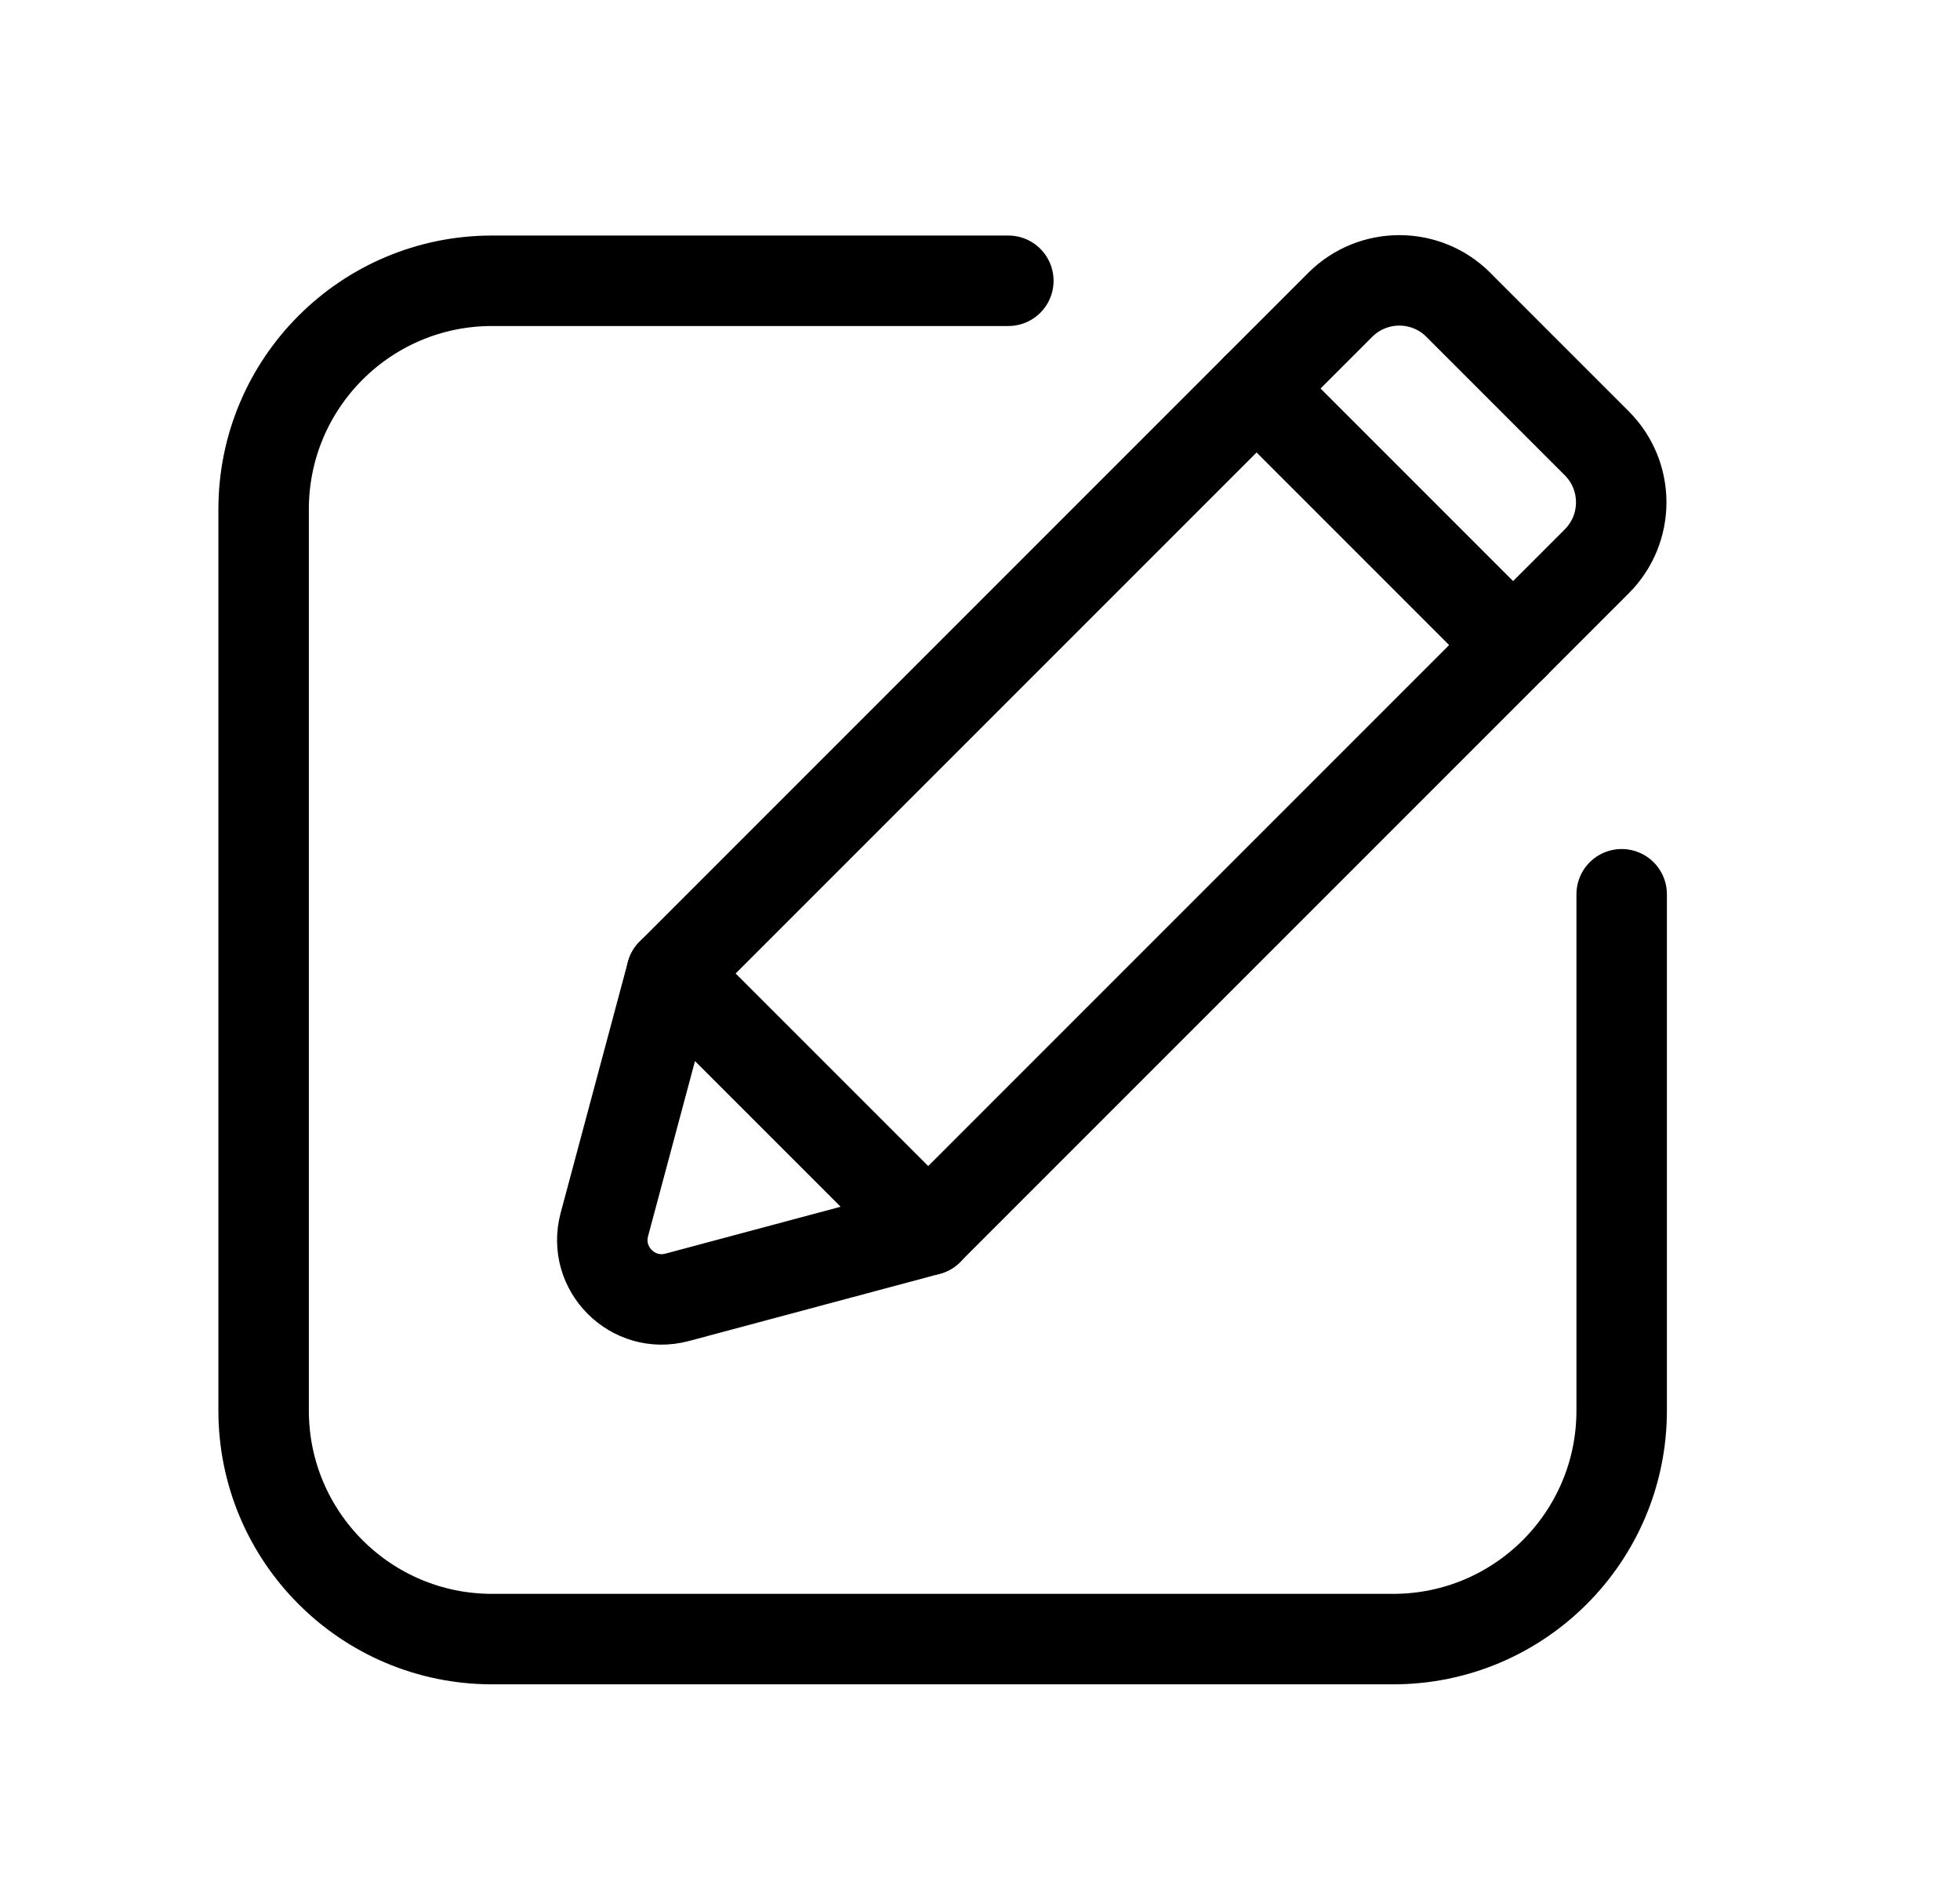
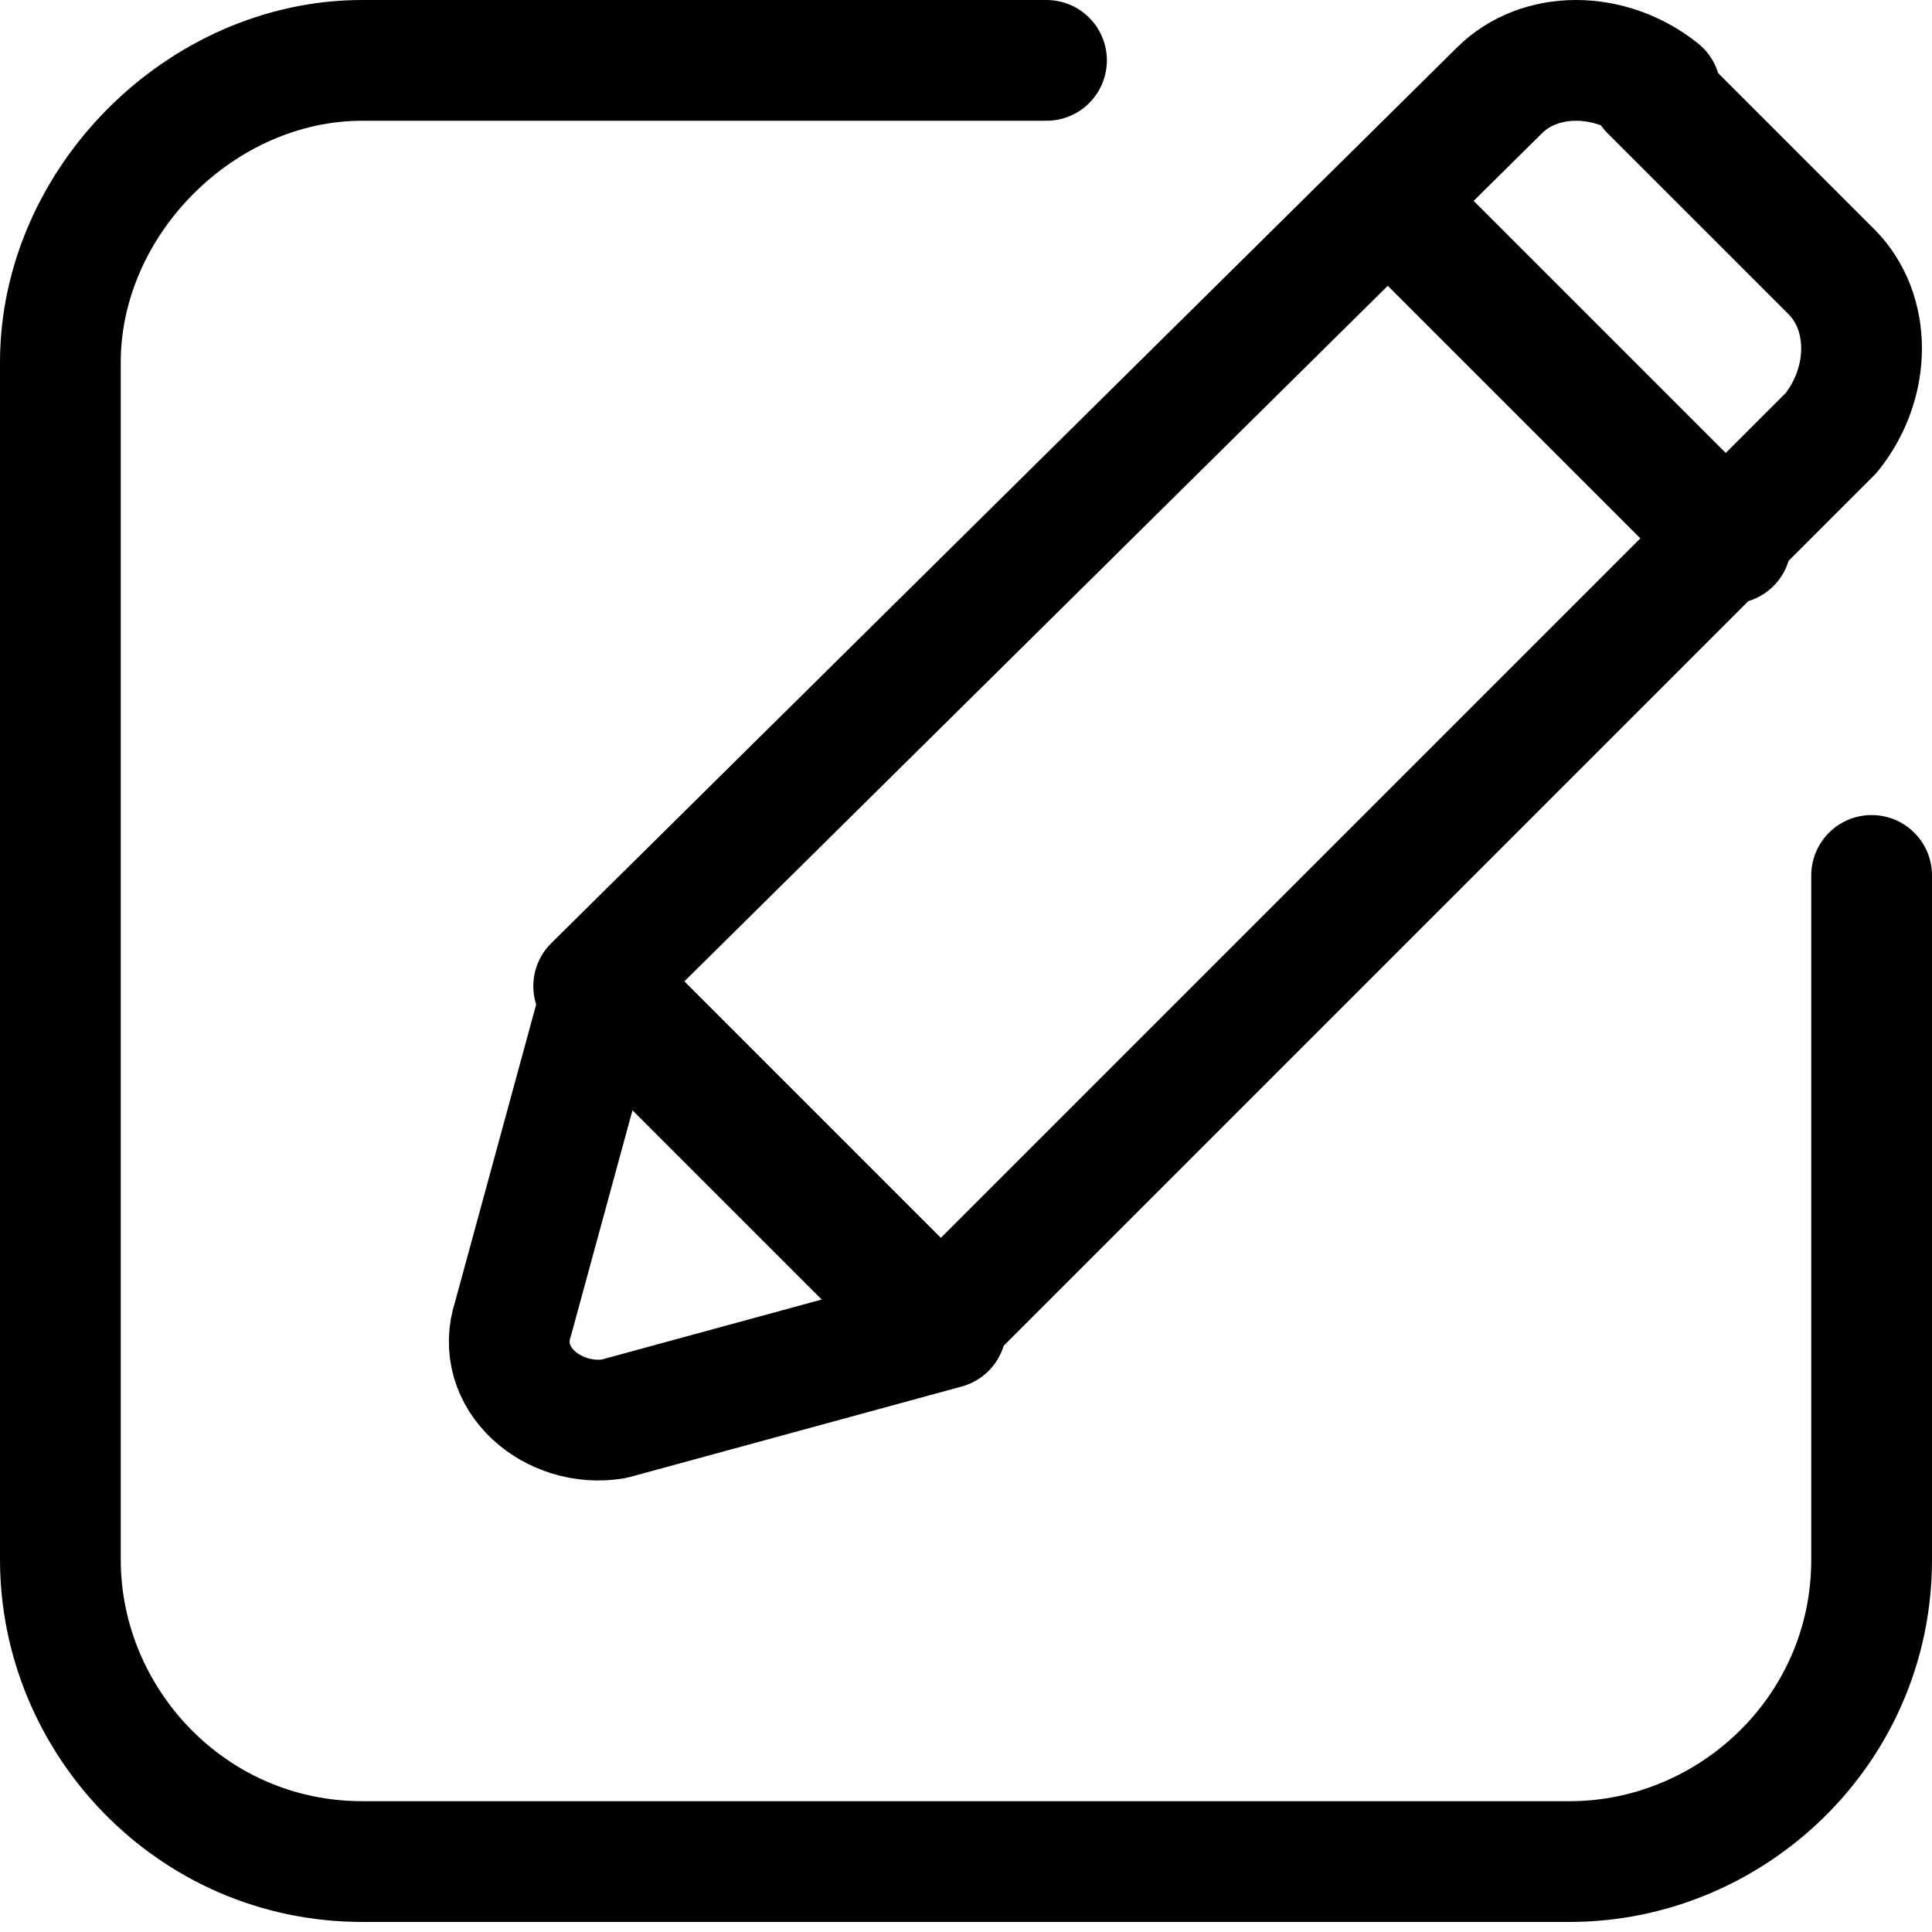
- <svg xmlns="http://www.w3.org/2000/svg" width="26" height="25" viewBox="0 0 26 25" fill="none">
-   <path d="M8.983 17.207L12.312 16.316L8.909 12.913L8.017 16.242C7.86 16.828 8.397 17.364 8.982 17.207L8.983 17.207Z" stroke="black" stroke-width="1.2" stroke-linecap="round" stroke-linejoin="round" />
-   <path d="M19.344 4.042L21.182 5.88C21.614 6.312 21.614 7.013 21.182 7.445L12.312 16.315L8.909 12.913L17.78 4.042C18.212 3.611 18.913 3.611 19.345 4.042L19.344 4.042Z" stroke="black" stroke-width="1.2" stroke-linecap="round" stroke-linejoin="round" />
-   <path d="M16.669 5.153L20.072 8.556" stroke="black" stroke-width="1.2" stroke-linecap="round" stroke-linejoin="round" />
-   <path d="M21.512 11.861V18.709C21.512 20.383 20.155 21.74 18.481 21.74H6.528C4.854 21.74 3.497 20.383 3.497 18.709V6.755C3.497 5.081 4.854 3.724 6.528 3.724H13.376" stroke="black" stroke-width="1.2" stroke-linecap="round" stroke-linejoin="round" />
+ <svg xmlns="http://www.w3.org/2000/svg" id="Layer_1" version="1.1" viewBox="0 0 19.2 19.2">
+   <path d="M6.1,14.1l3.3-.9-3.4-3.4-.9,3.3c-.2.6.4,1.1,1,1h0Z" style="fill: none; stroke: #000; stroke-linecap: round; stroke-linejoin: round; stroke-width: 1.2px;" />
+   <path d="M16.4.9l1.8,1.8c.4.4.4,1.1,0,1.6l-8.9,8.9-3.4-3.4L14.9.9c.4-.4,1.1-.4,1.6,0h0Z" style="fill: none; stroke: #000; stroke-linecap: round; stroke-linejoin: round; stroke-width: 1.2px;" />
+   <path d="M13.8,2l3.4,3.4" style="fill: none; stroke: #000; stroke-linecap: round; stroke-linejoin: round; stroke-width: 1.2px;" />
+   <path d="M18.6,8.7v6.8c0,1.7-1.4,3-3,3H3.6c-1.7,0-3-1.4-3-3V3.6C.6,2,2,.6,3.6.6h6.8" style="fill: none; stroke: #000; stroke-linecap: round; stroke-linejoin: round; stroke-width: 1.2px;" />
</svg>
